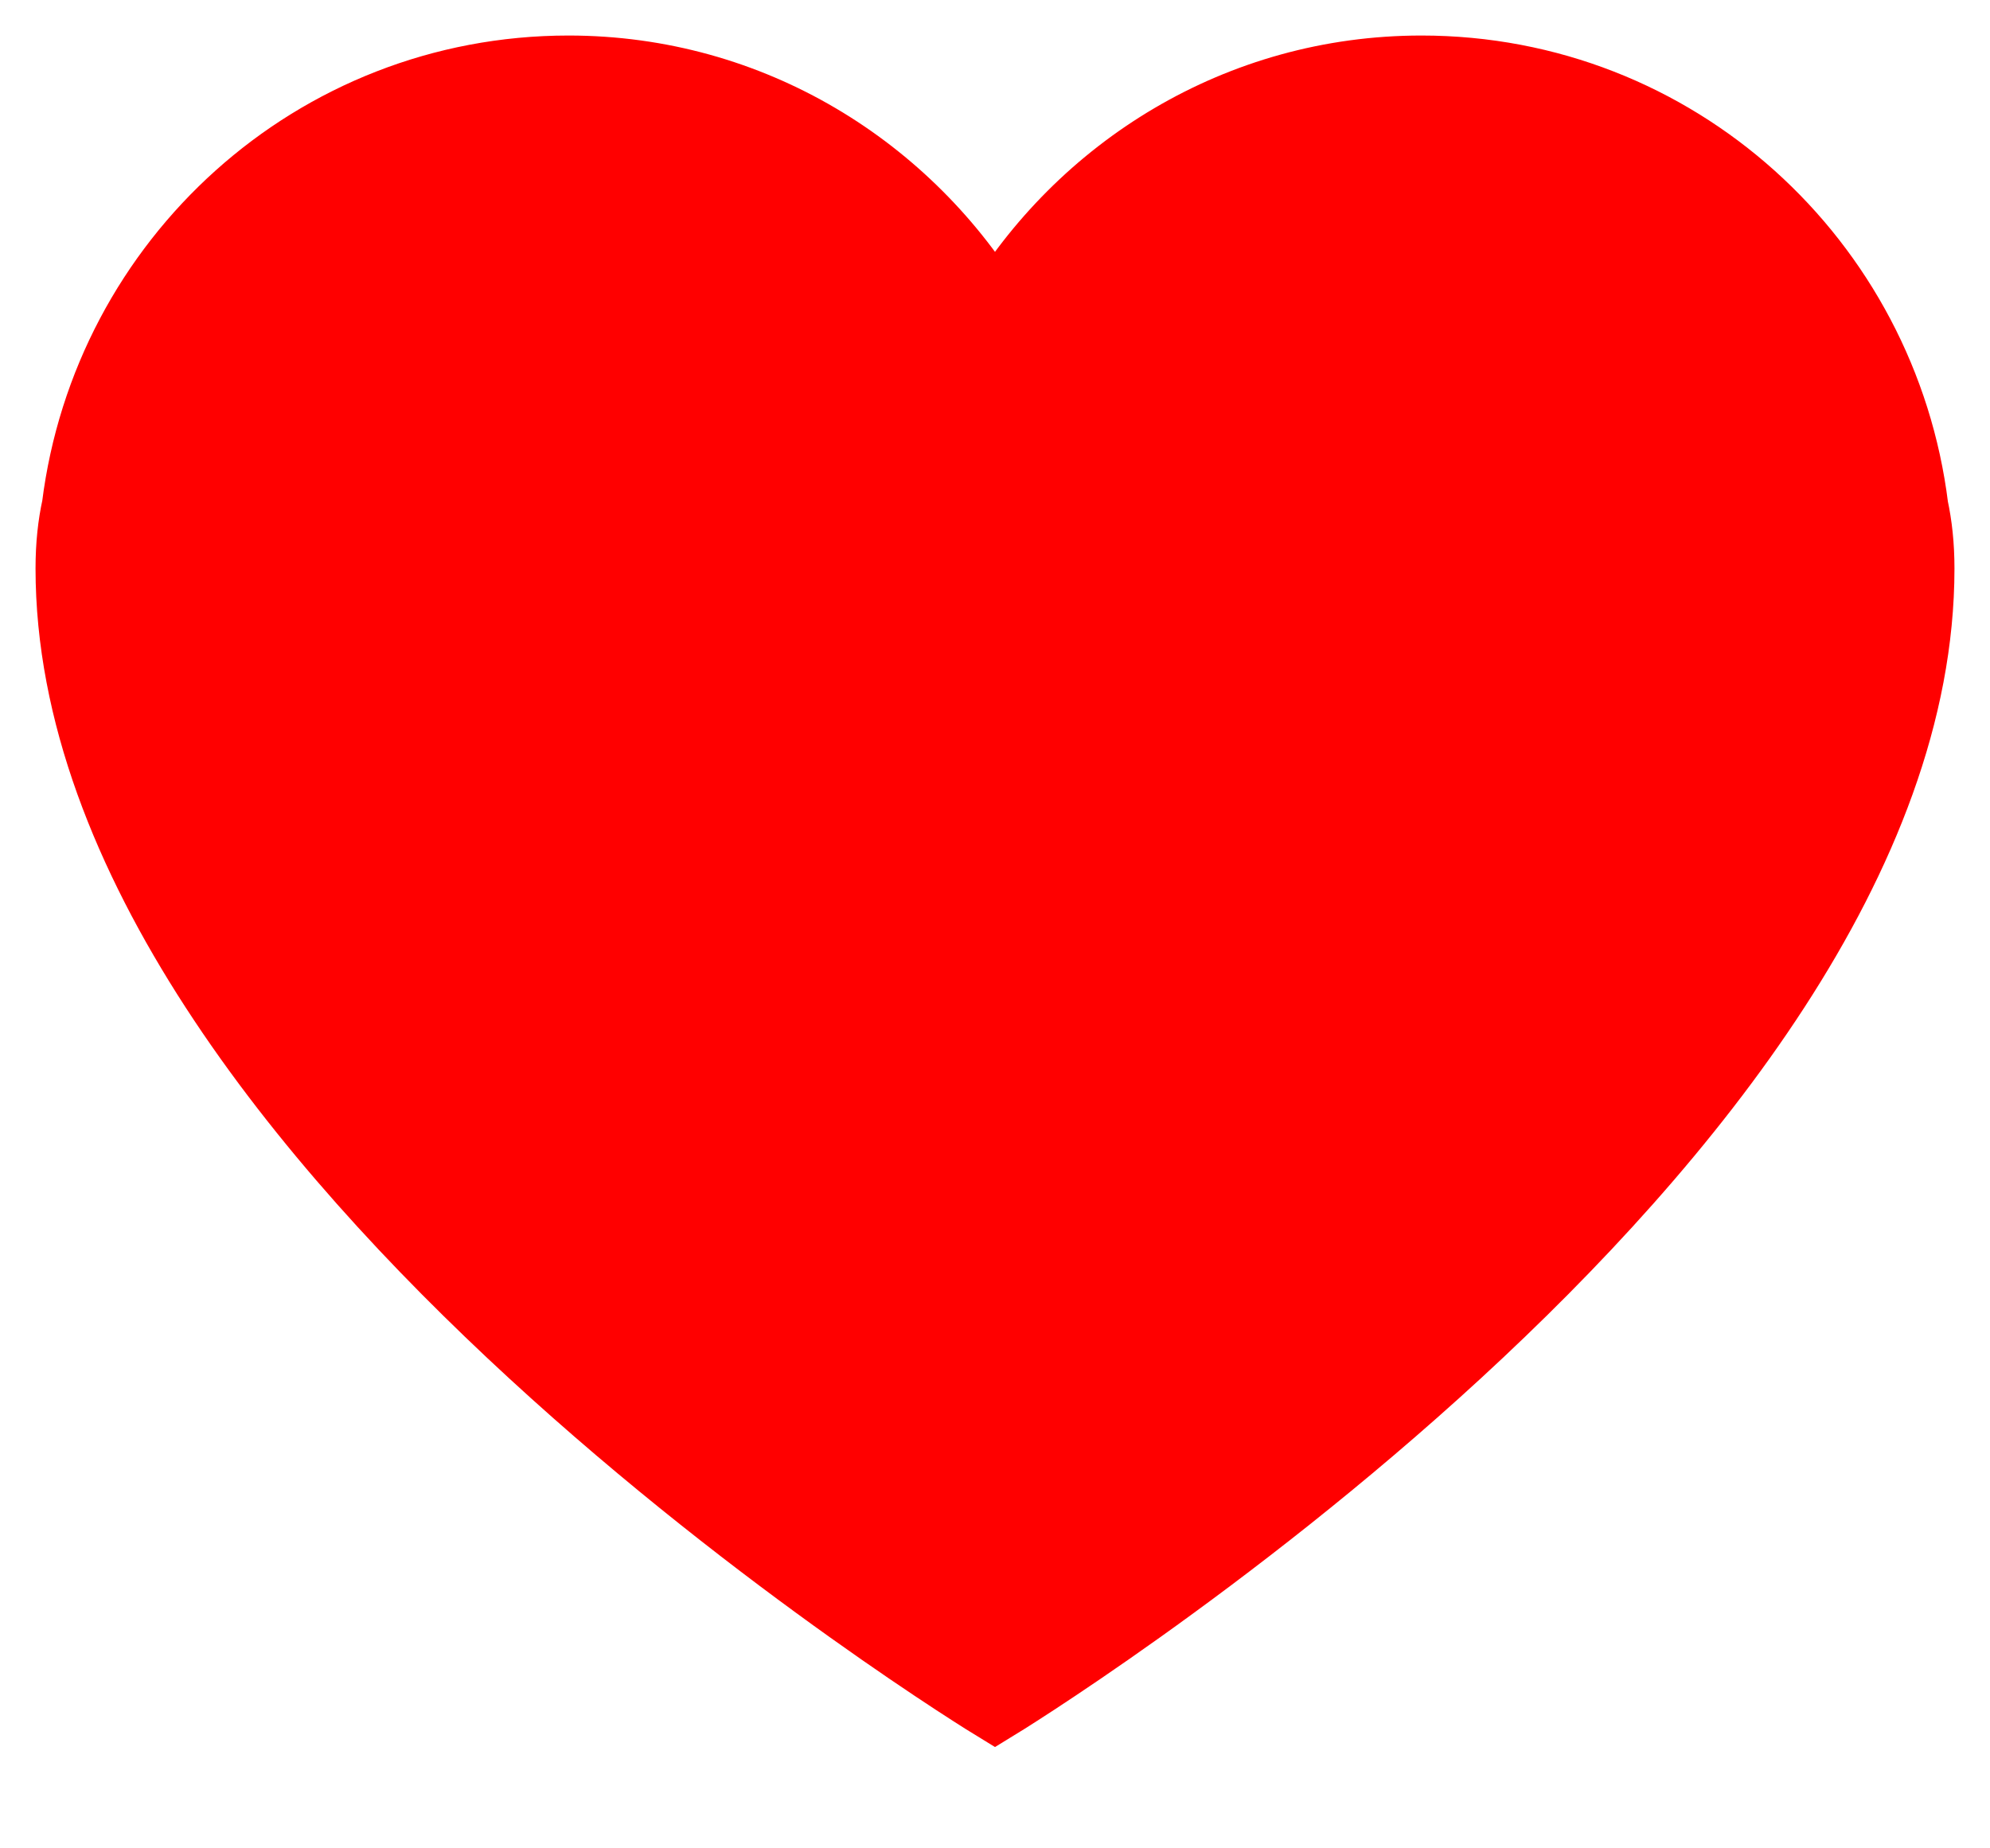
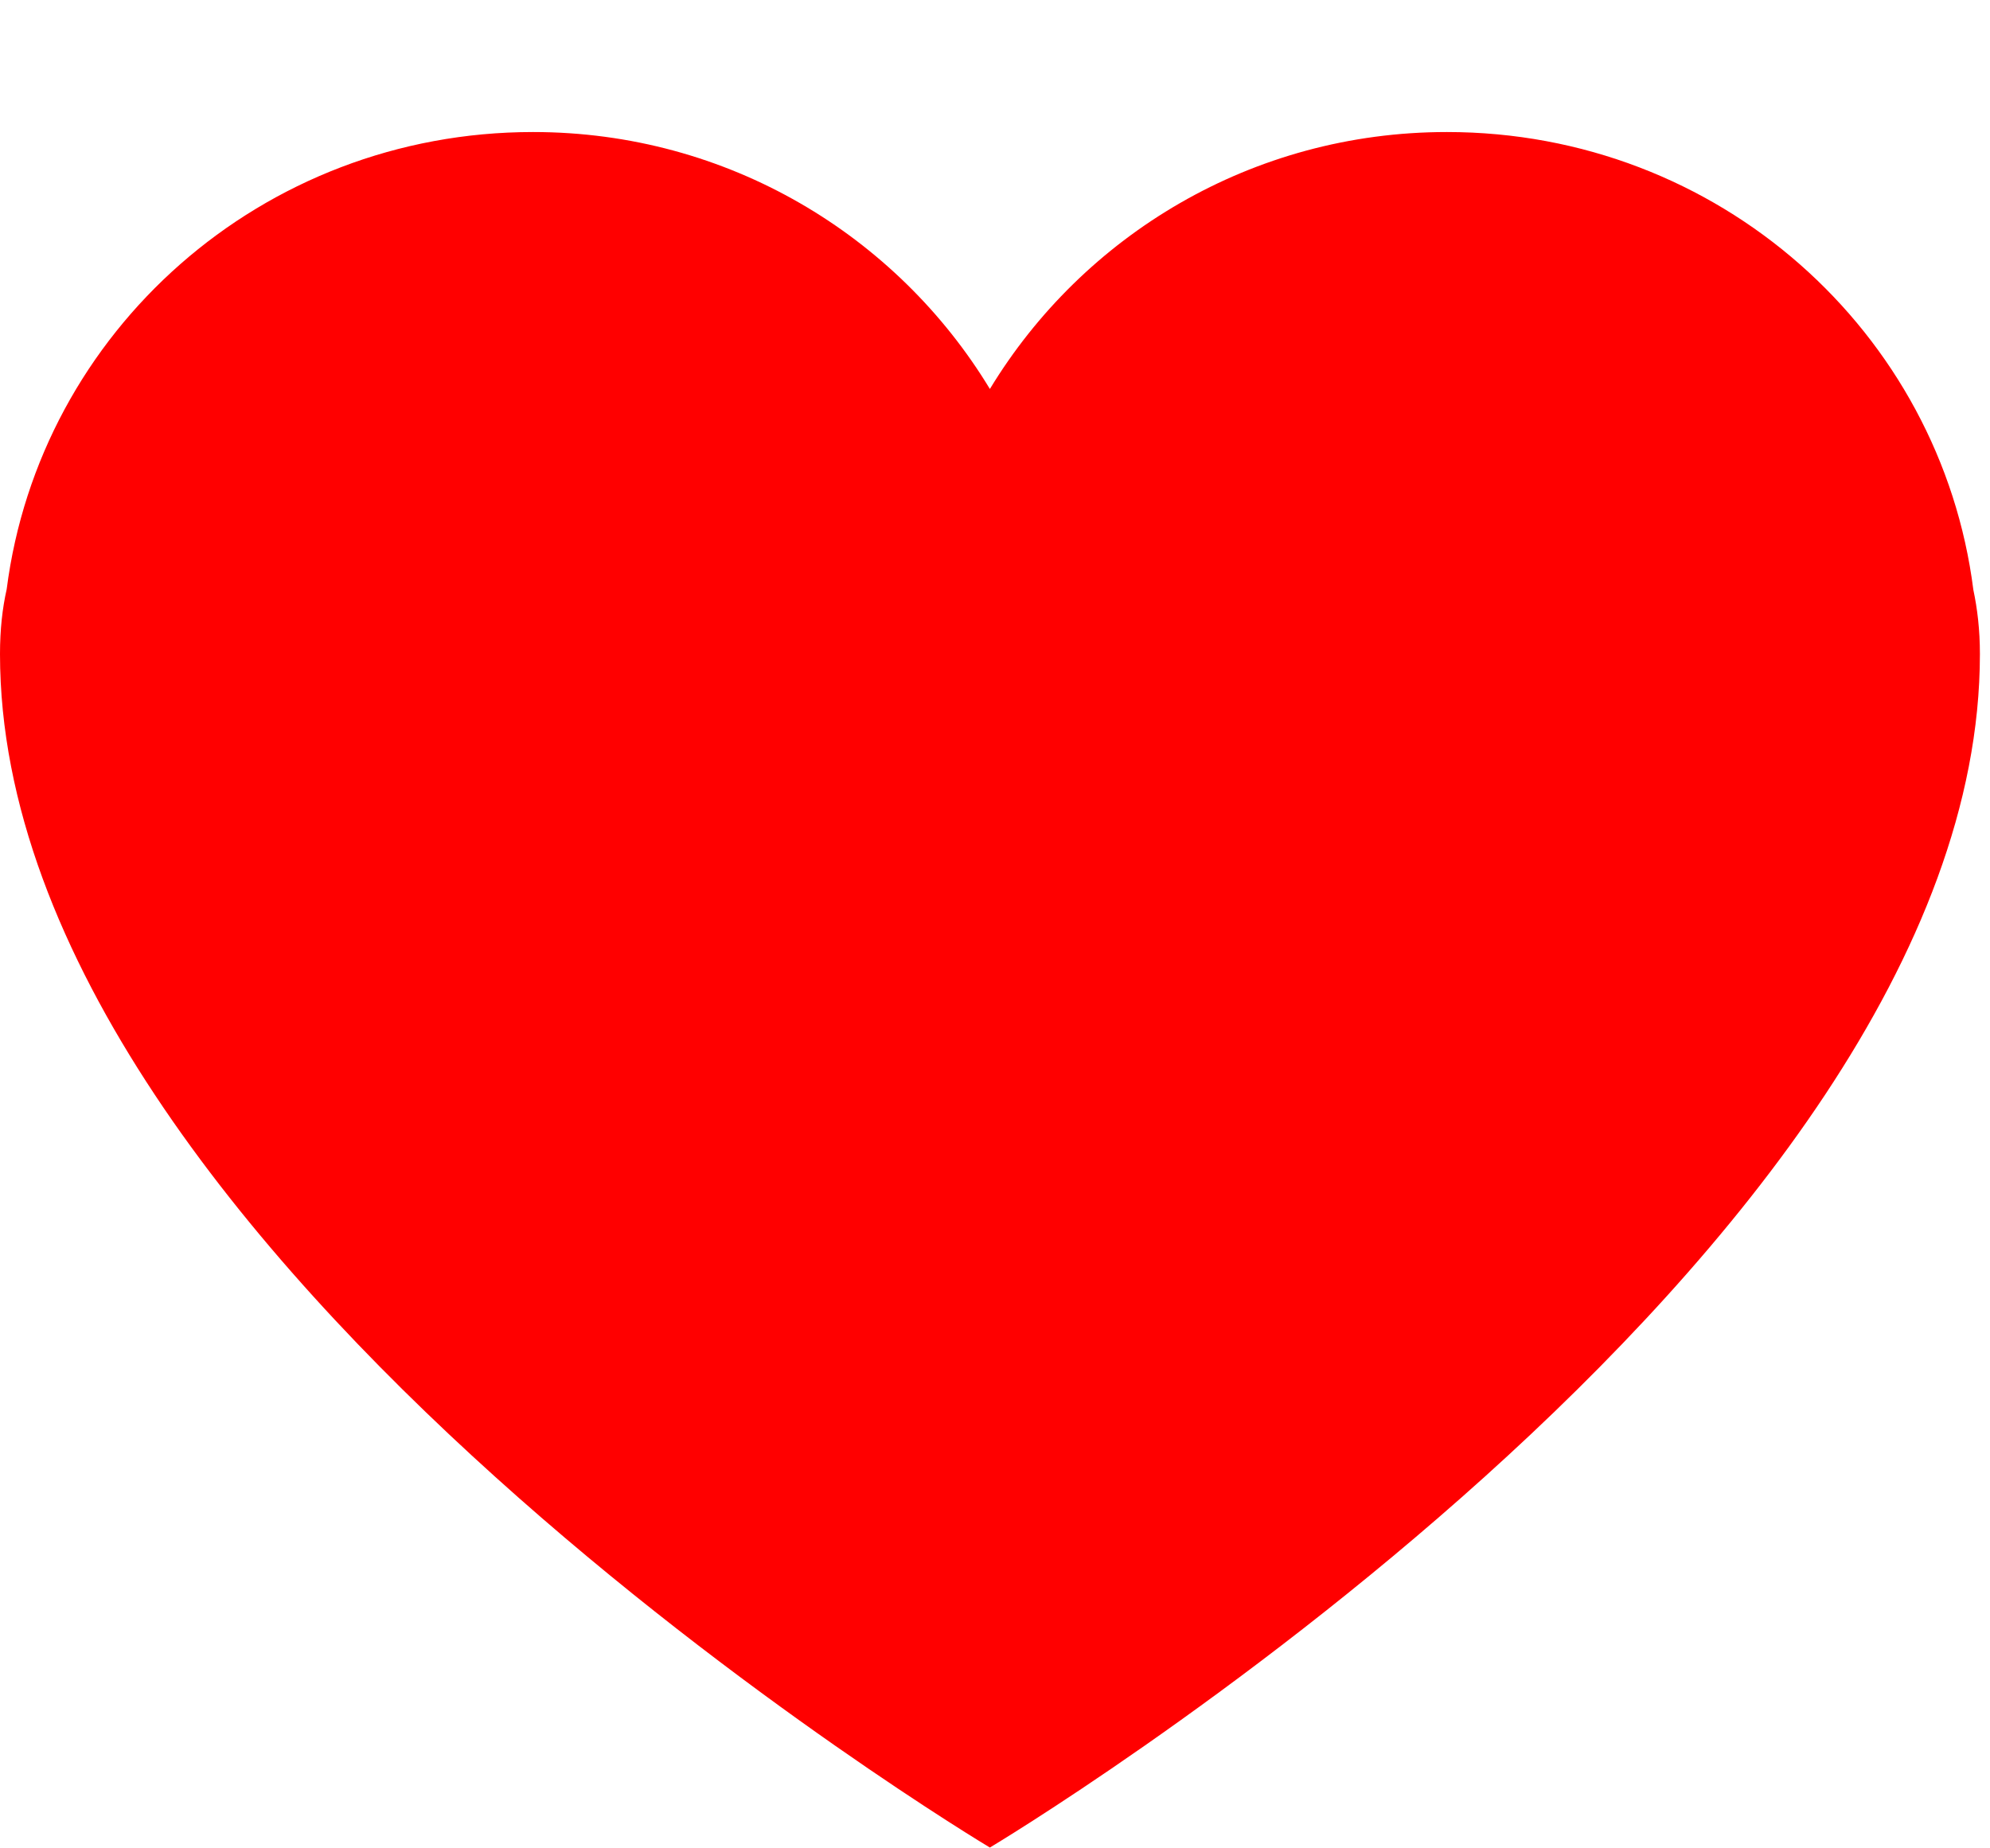
<svg xmlns="http://www.w3.org/2000/svg" width="14px" height="13px" viewBox="0 0 14 13" version="1.1">
  <defs>
    <filter id="filter-1">
      <feColorMatrix in="SourceGraphic" type="matrix" values="0 0 0 0 1 0 0 0 0 0 0 0 0 0 0 0 0 0 1 0" />
    </filter>
  </defs>
-   <g id="Android-" stroke="none" stroke-width="1" fill="none" fill-rule="evenodd">
-     <g id="icons8-heart" transform="translate(-459, -74)" filter="url(#filter-1)">
-       <g transform="translate(459, 74)">
-         <path d="M13.457,3.57 C13.243,1.842 11.786,0.5 10,0.5 C8.719,0.5 7.61,1.196 7,2.223 C6.39,1.196 5.281,0.5 4,0.5 C2.216,0.5 0.76,1.84 0.544,3.565 C0.516,3.692 0.5,3.835 0.5,4 C0.5,8.036 7,12 7,12 C7,12 13.5,8.036 13.5,4 C13.5,3.837 13.484,3.696 13.457,3.57 Z" id="Path" stroke="#B5B5B5" stroke-width="0.5" fill="#D8D8D8" />
+   <g id="PC-(responsive-format)-V2" stroke="none" stroke-width="1" fill="none" fill-rule="evenodd">
+     <g id="icons8-heart" transform="translate(-288, -353)" filter="url(#filter-1)">
+       <g transform="translate(288, 353)">
+         <path d="M13.883,4.151 C13.653,2.337 12.092,0.929 10.179,0.929 C8.806,0.929 7.618,1.659 6.964,2.737 C6.311,1.659 5.122,0.929 3.75,0.929 C1.839,0.929 0.279,2.335 0.047,4.146 C0.017,4.279 0,4.429 0,4.602 C0,8.839 6.964,13 6.964,13 C6.964,13 13.929,8.839 13.929,4.602 C13.929,4.431 13.911,4.283 13.883,4.151 Z" id="Path" fill="#FF0000" />
      </g>
    </g>
  </g>
</svg>
